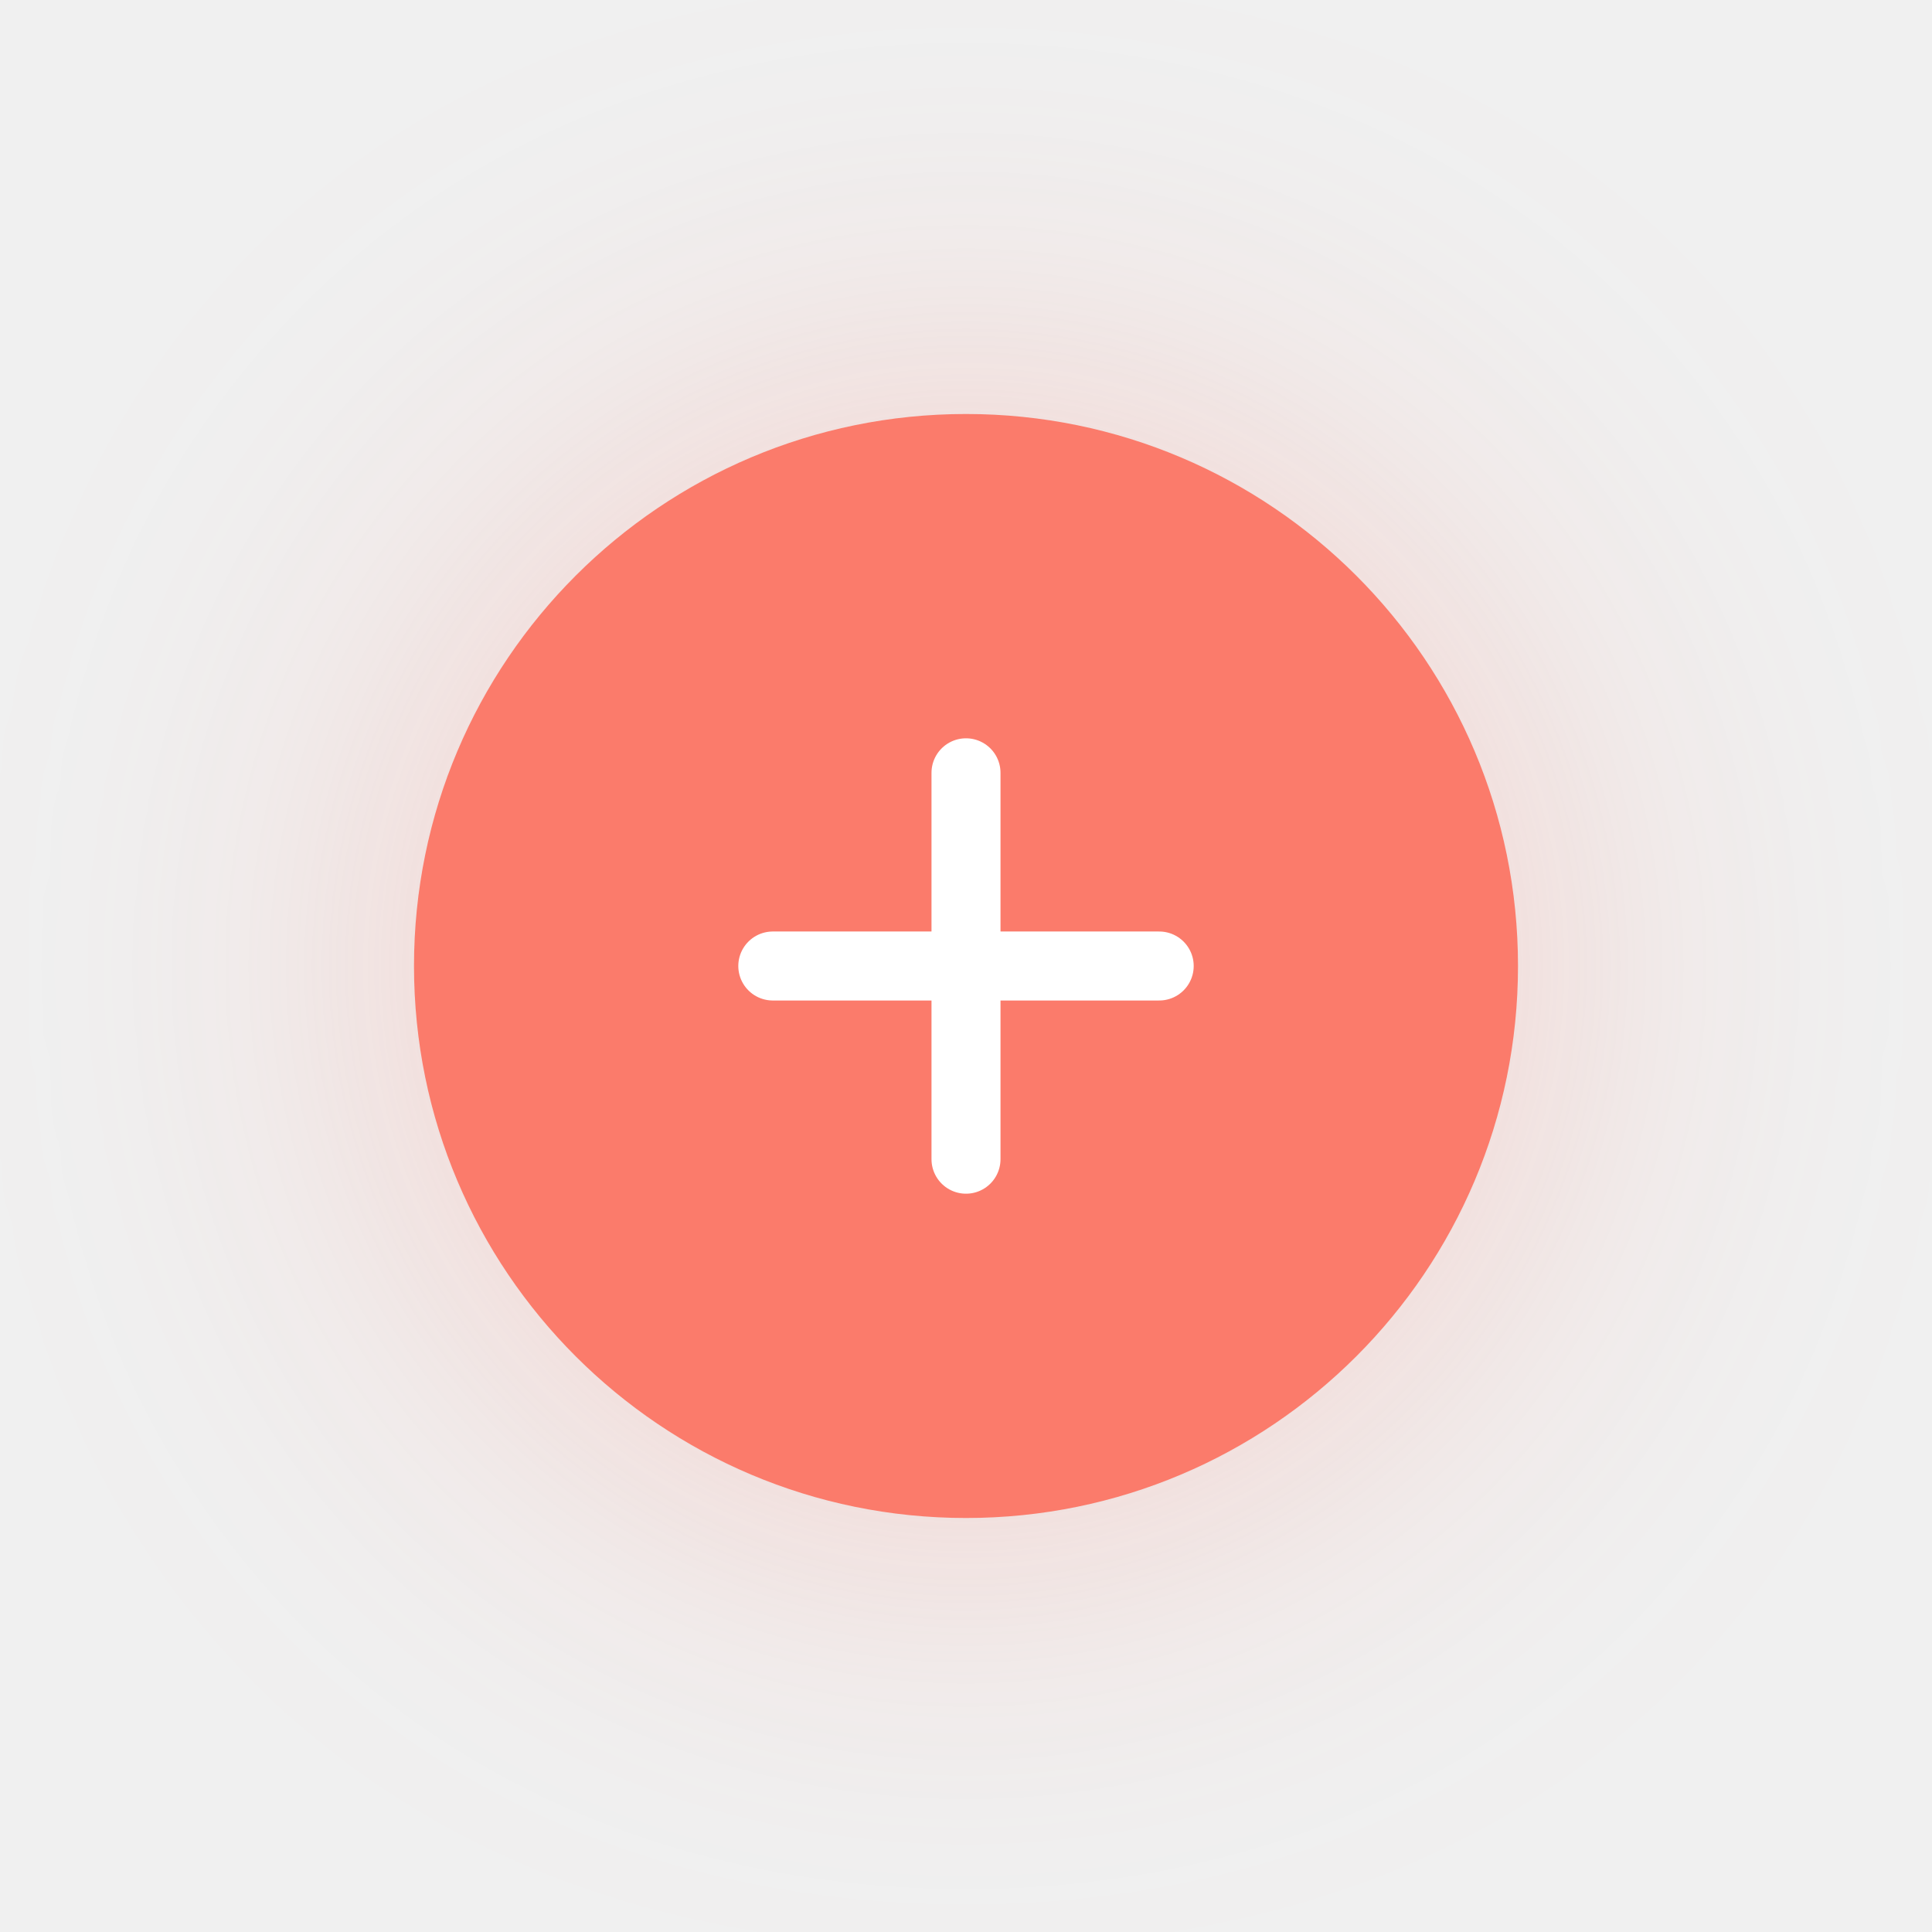
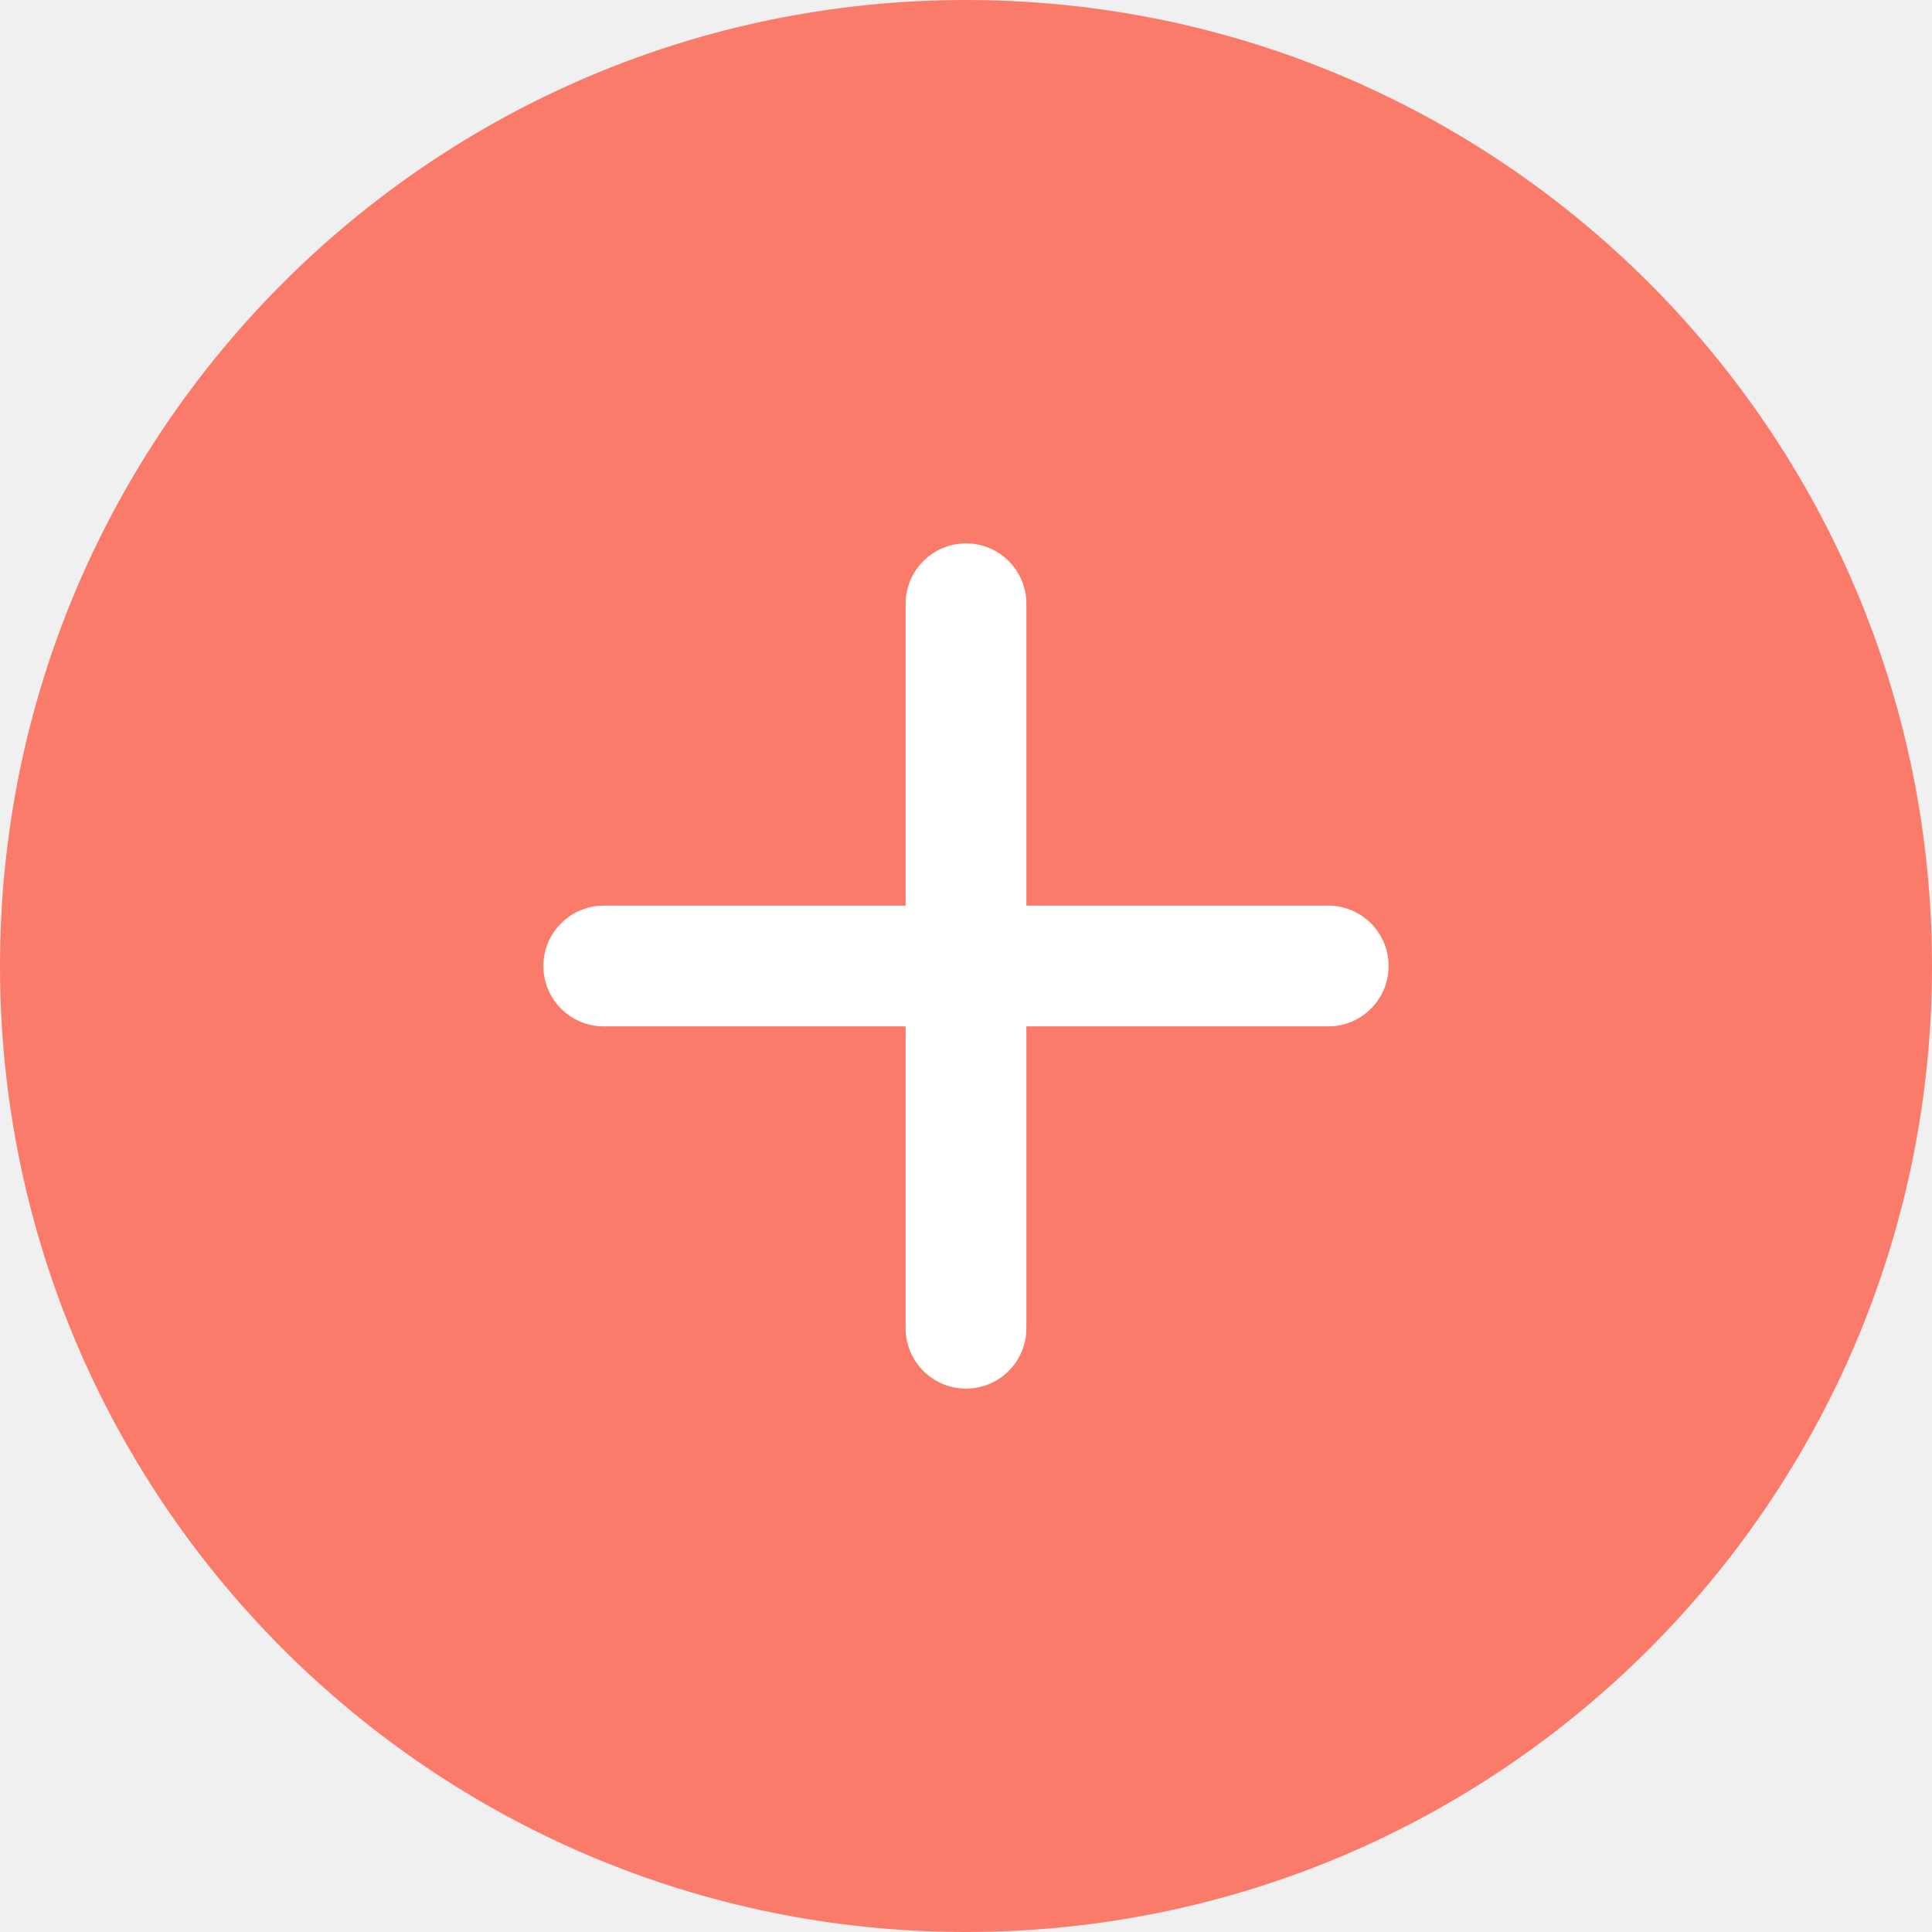
- <svg xmlns="http://www.w3.org/2000/svg" width="56" height="56" viewBox="0 0 56 56" fill="none">
-   <g filter="url(#filter0_d)">
-     <circle cx="28" cy="28" r="16" fill="#FB7B6B" />
-   </g>
-   <path d="M28 22.4V33.6" stroke="white" stroke-width="2" stroke-linecap="round" stroke-linejoin="round" />
-   <path d="M22.4 28H33.6" stroke="white" stroke-width="2" stroke-linecap="round" stroke-linejoin="round" />
-   <defs>
-     <filter id="filter0_d" x="0" y="0" width="56" height="56" filterUnits="userSpaceOnUse" color-interpolation-filters="sRGB">
-       <feFlood flood-opacity="0" result="BackgroundImageFix" />
-       <feColorMatrix in="SourceAlpha" type="matrix" values="0 0 0 0 0 0 0 0 0 0 0 0 0 0 0 0 0 0 127 0" />
-       <feOffset />
-       <feGaussianBlur stdDeviation="6" />
-       <feColorMatrix type="matrix" values="0 0 0 0 0.984 0 0 0 0 0.482 0 0 0 0 0.42 0 0 0 0.3 0" />
-       <feBlend mode="normal" in2="BackgroundImageFix" result="effect1_dropShadow" />
-       <feBlend mode="normal" in="SourceGraphic" in2="effect1_dropShadow" result="shape" />
-     </filter>
-   </defs>
+ <svg xmlns="http://www.w3.org/2000/svg" width="32" height="32" viewBox="0 0 32 32" fill="none">
+   <circle cx="16" cy="16" r="16" fill="#FB7B6B" />
+   <path d="M16 10V22" stroke="white" stroke-width="2" stroke-linecap="round" stroke-linejoin="round" />
+   <path d="M10 16H22" stroke="white" stroke-width="2" stroke-linecap="round" stroke-linejoin="round" />
</svg>
